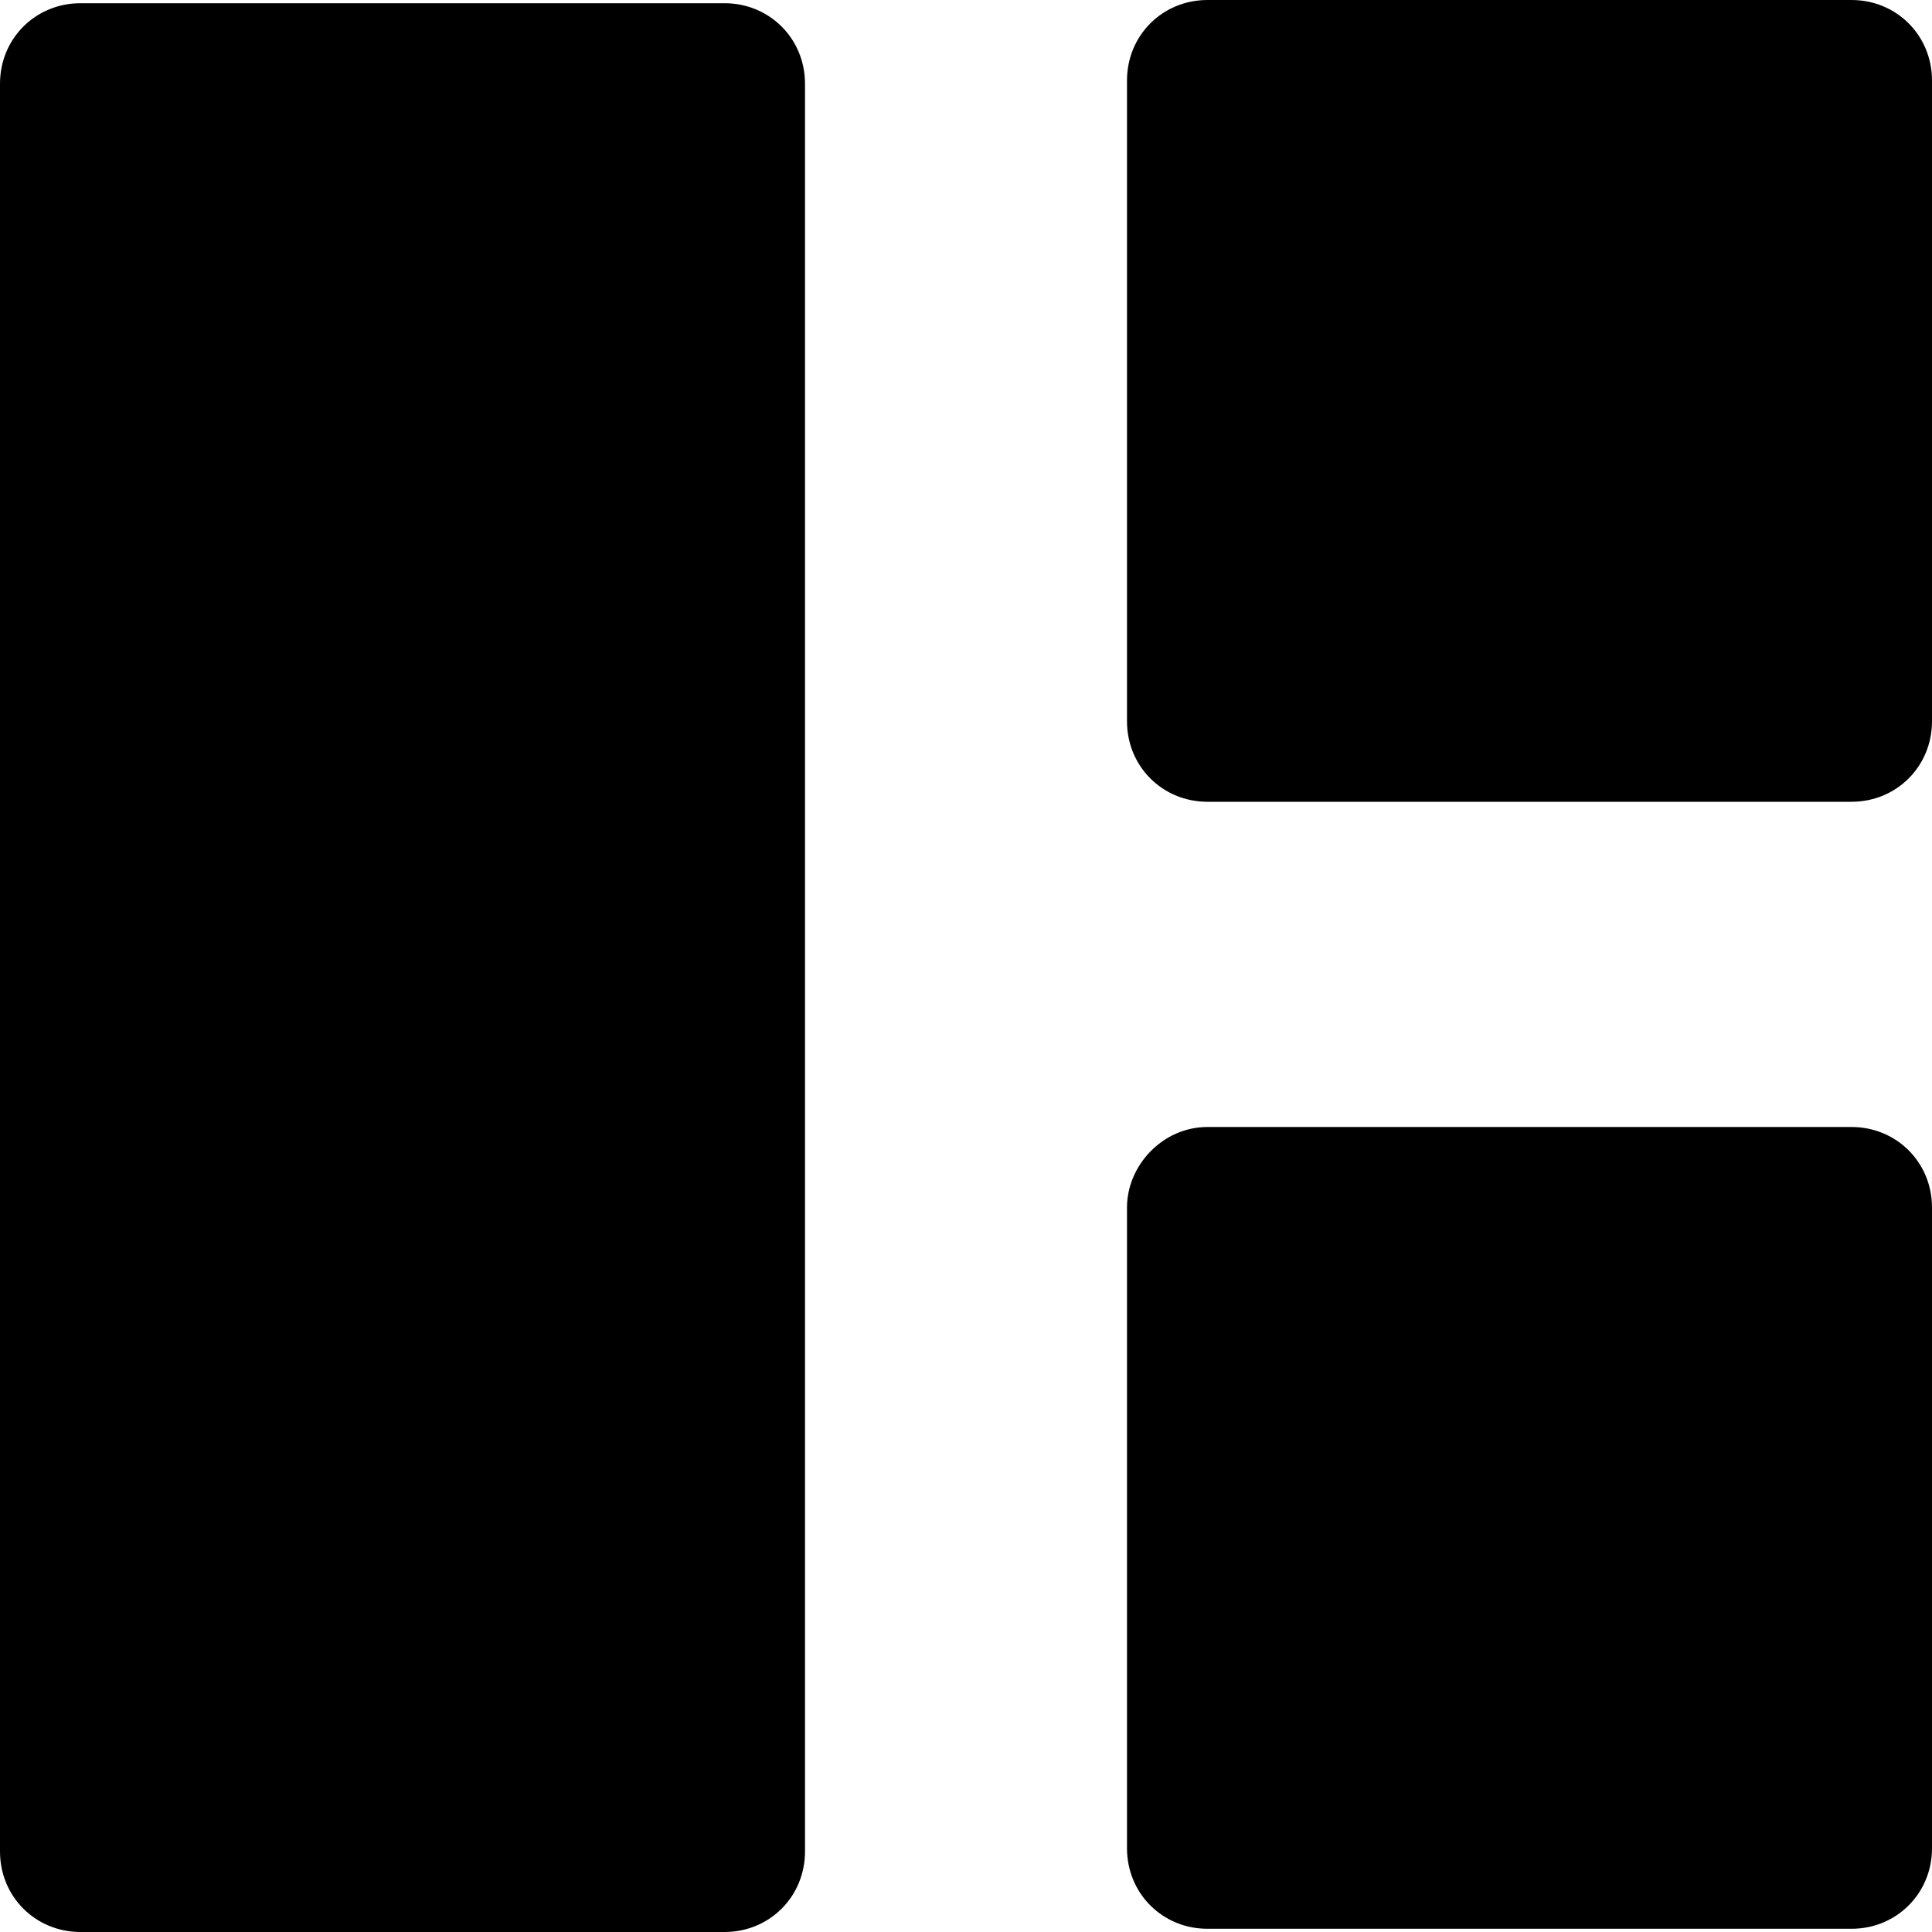
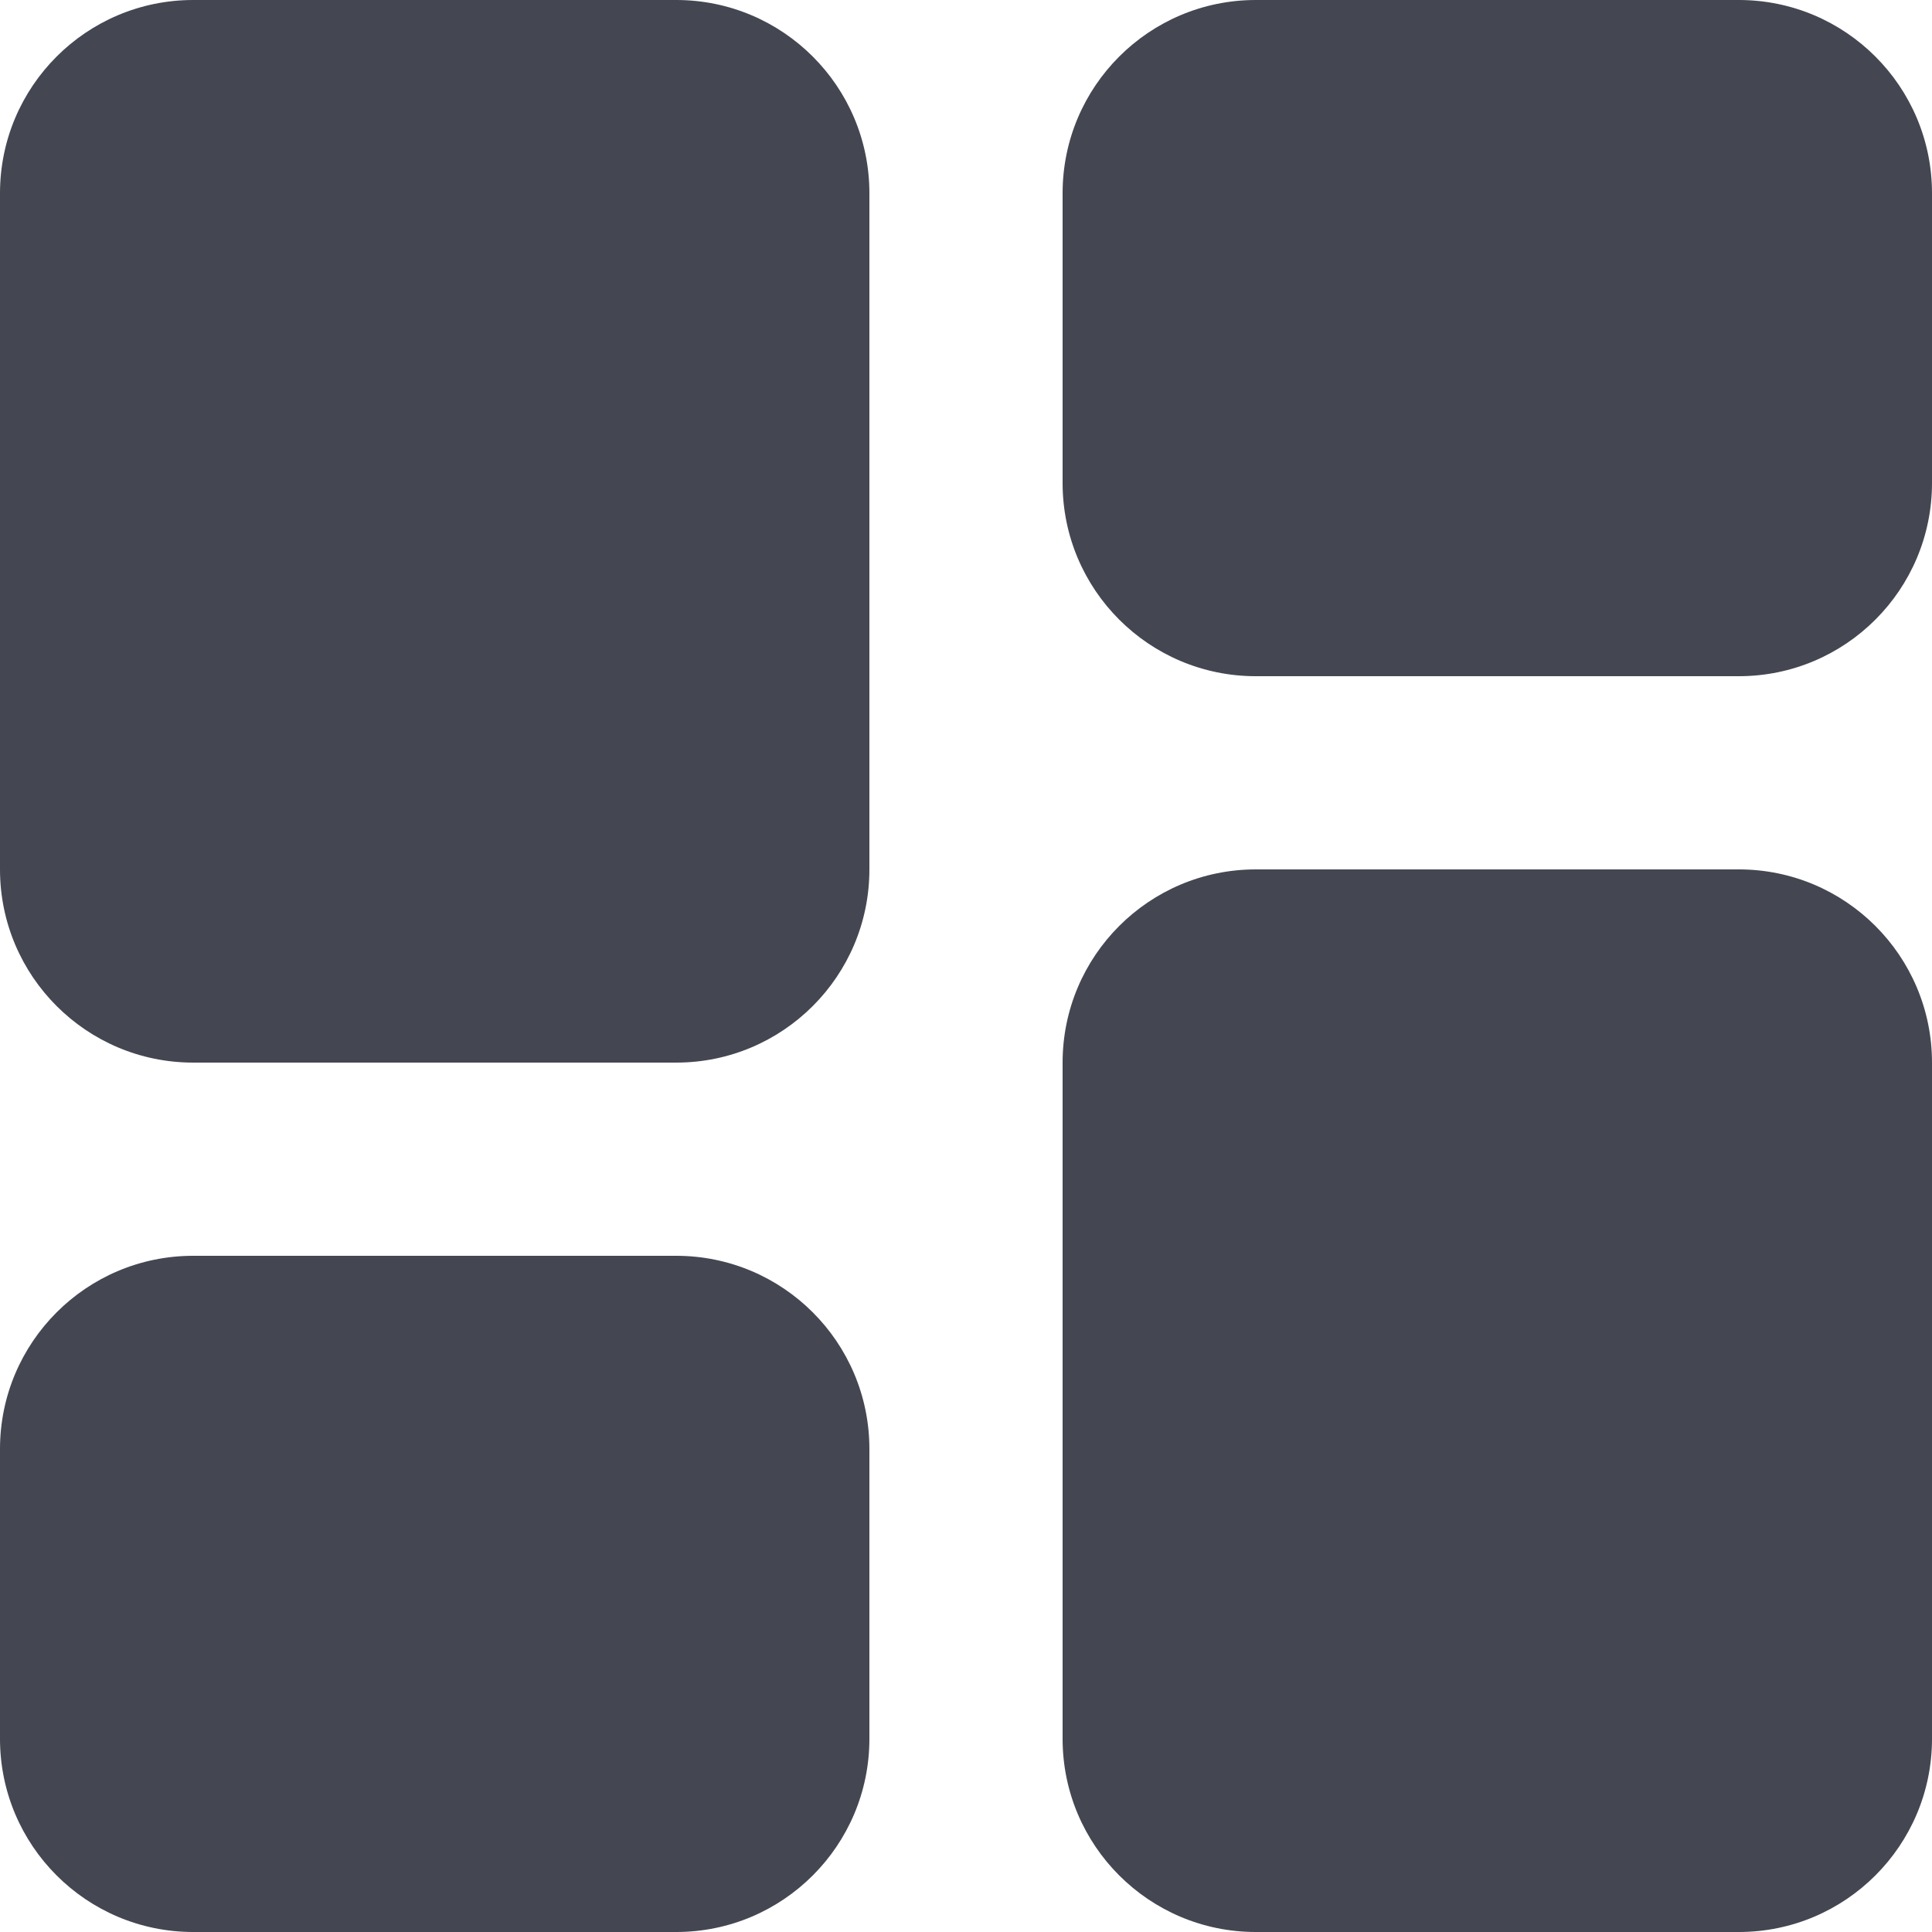
- <svg xmlns="http://www.w3.org/2000/svg" fill="#000000" enable-background="new 0 0 100 100" xml:space="preserve" viewBox="20 19.6 60 60">
-   <path d="M22.5,19.7h20c1.4,0,2.5,1.1,2.5,2.5v54.9c0,1.4-1.1,2.5-2.5,2.5h-20c-1.4,0-2.5-1.1-2.5-2.5V22.2  C20,20.8,21.1,19.7,22.5,19.7z" />
-   <path d="M57.5,19.6h20c1.4,0,2.5,1.1,2.5,2.5V42c0,1.4-1.1,2.5-2.5,2.5h-20c-1.4,0-2.5-1.1-2.5-2.5V22.1  C55,20.7,56.1,19.6,57.5,19.6z" />
-   <path d="M57.5,54.6h20c1.4,0,2.5,1.1,2.5,2.5v19.9c0,1.4-1.1,2.5-2.5,2.5h-20c-1.4,0-2.5-1.1-2.5-2.5V57.1  C55,55.8,56.1,54.6,57.5,54.6z" />
+ <svg xmlns="http://www.w3.org/2000/svg" fill="#444751" id="dashboard" class="icon glyph" viewBox="2 2 20 20">
+   <g id="SVGRepo_bgCarrier" stroke-width="0" />
+   <g id="SVGRepo_tracerCarrier" stroke-linecap="round" stroke-linejoin="round" />
+   <g id="SVGRepo_iconCarrier">
+     <rect x="2" y="2" width="9" height="11" rx="2" />
+     <rect x="13" y="2" width="9" height="7" rx="2" />
+     <rect x="2" y="15" width="9" height="7" rx="2" />
+     <rect x="13" y="11" width="9" height="11" rx="2" />
+   </g>
</svg>
